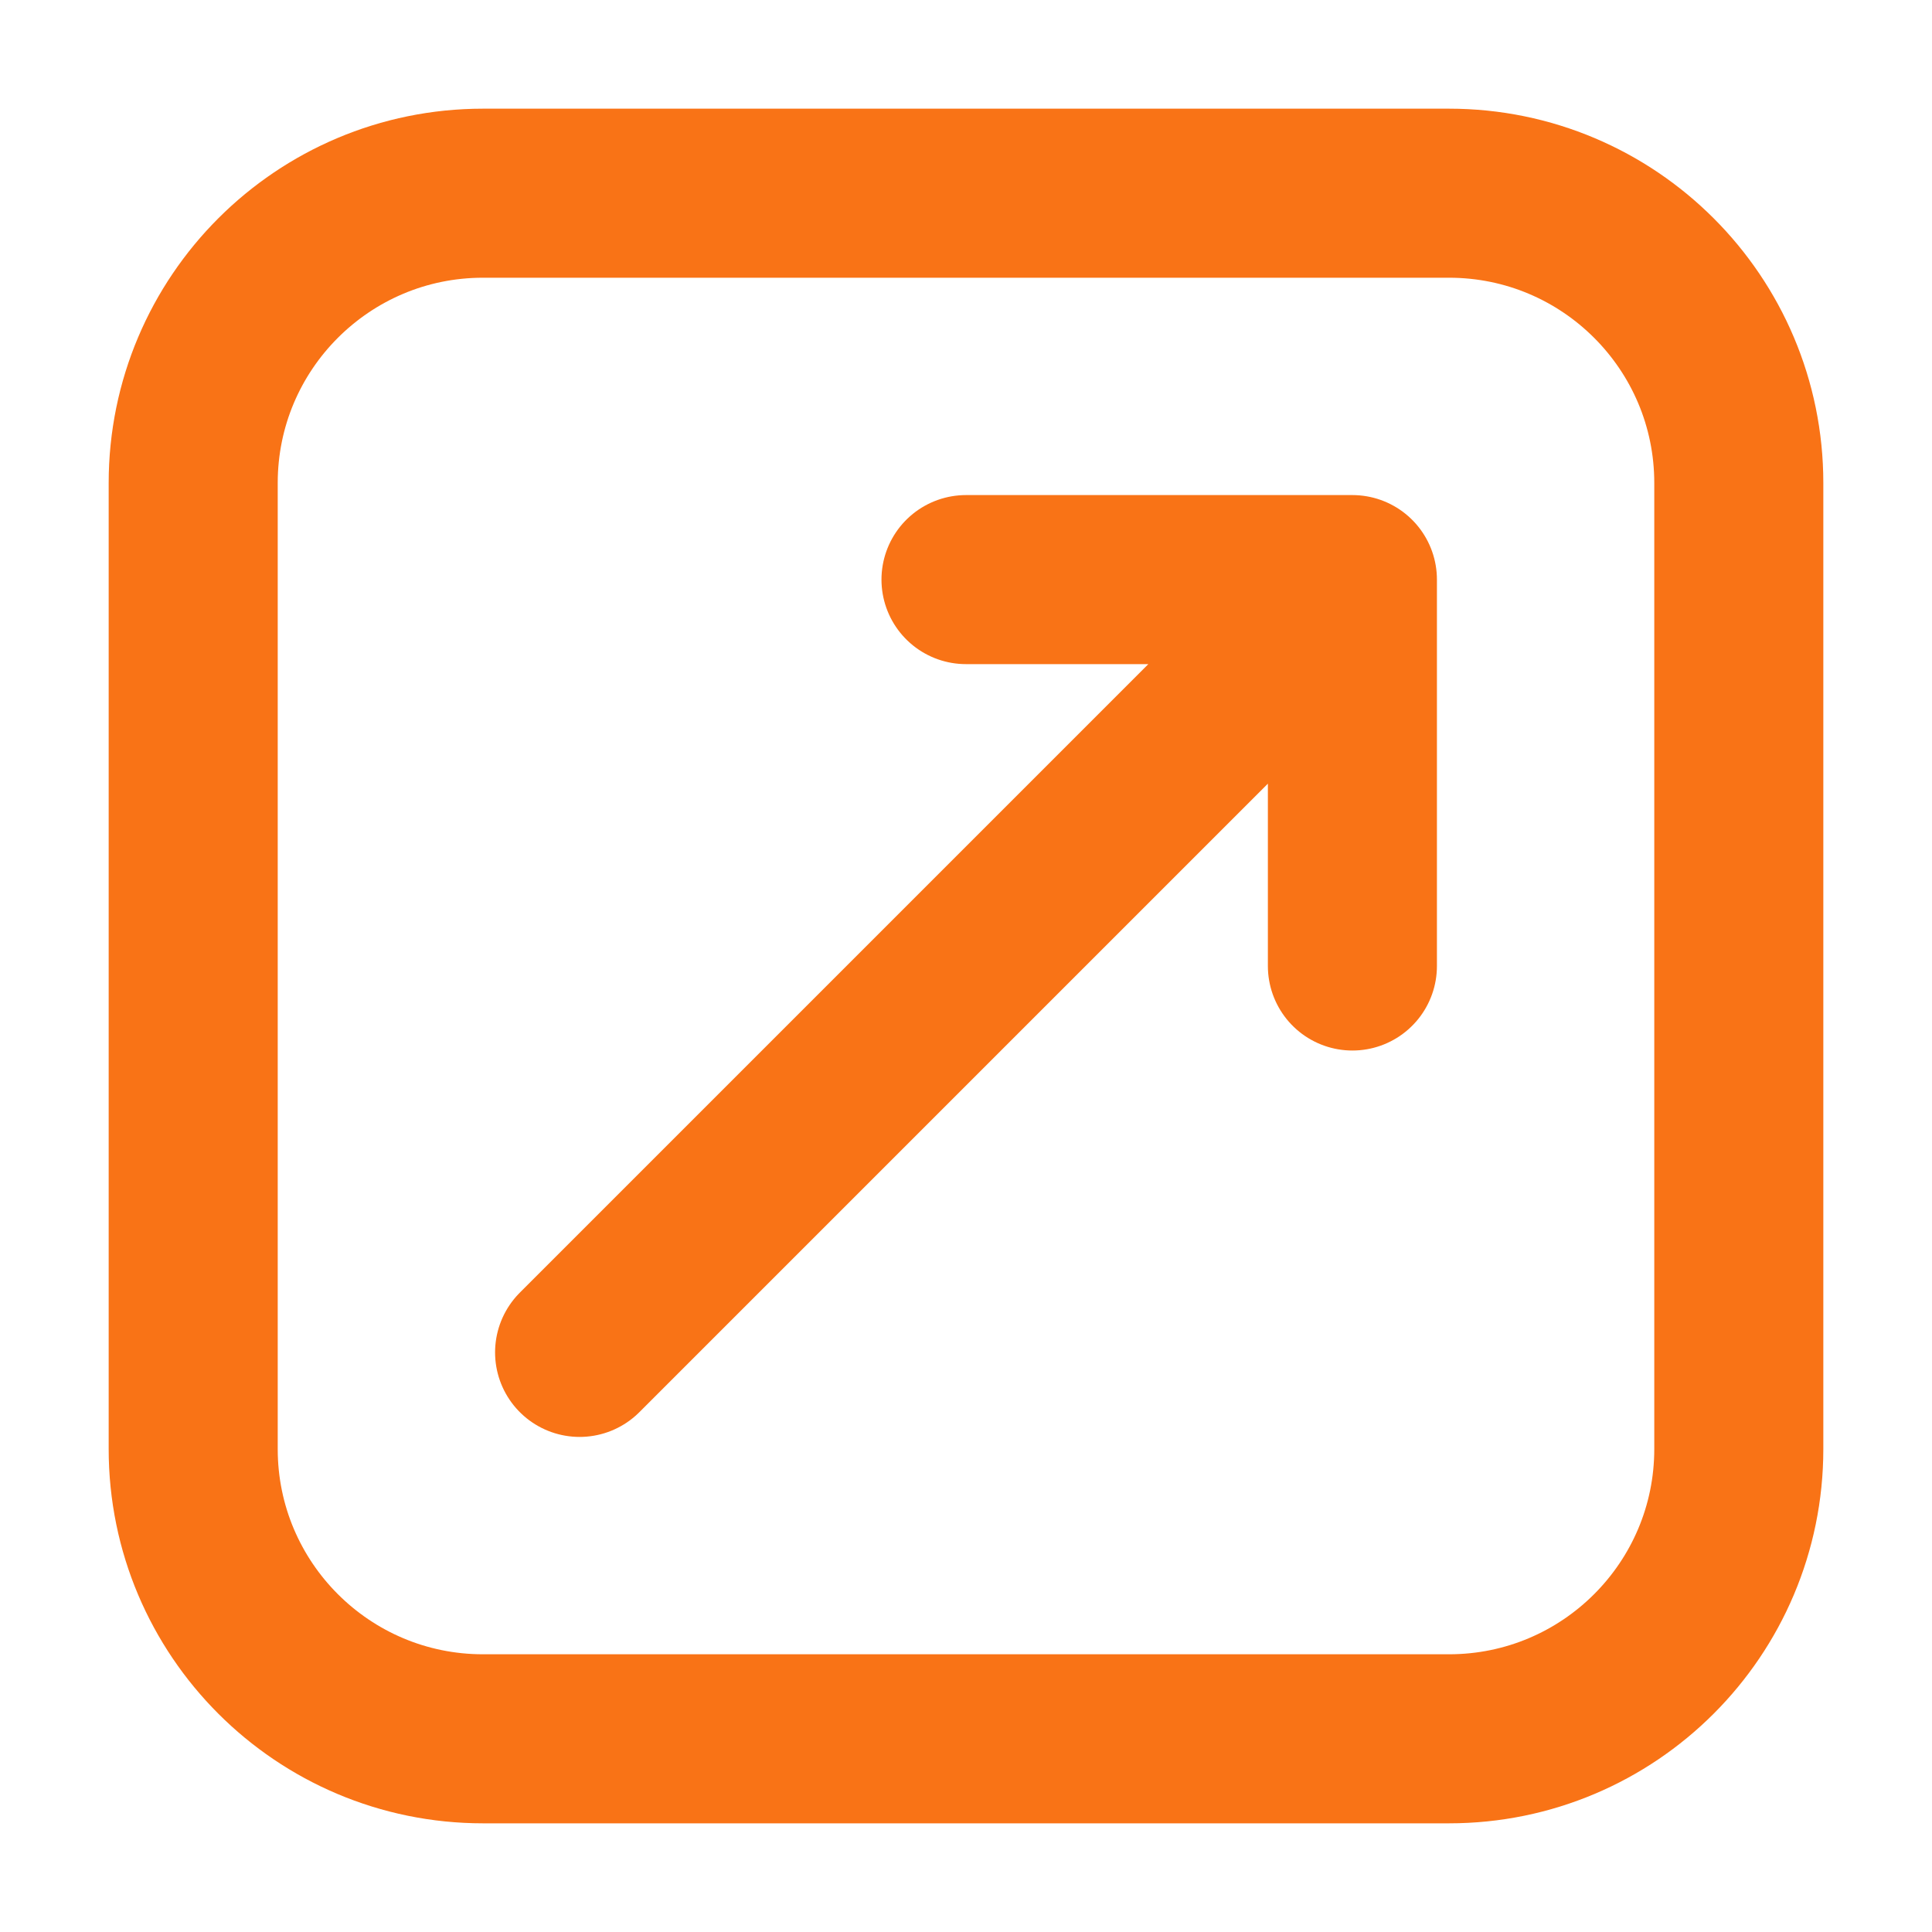
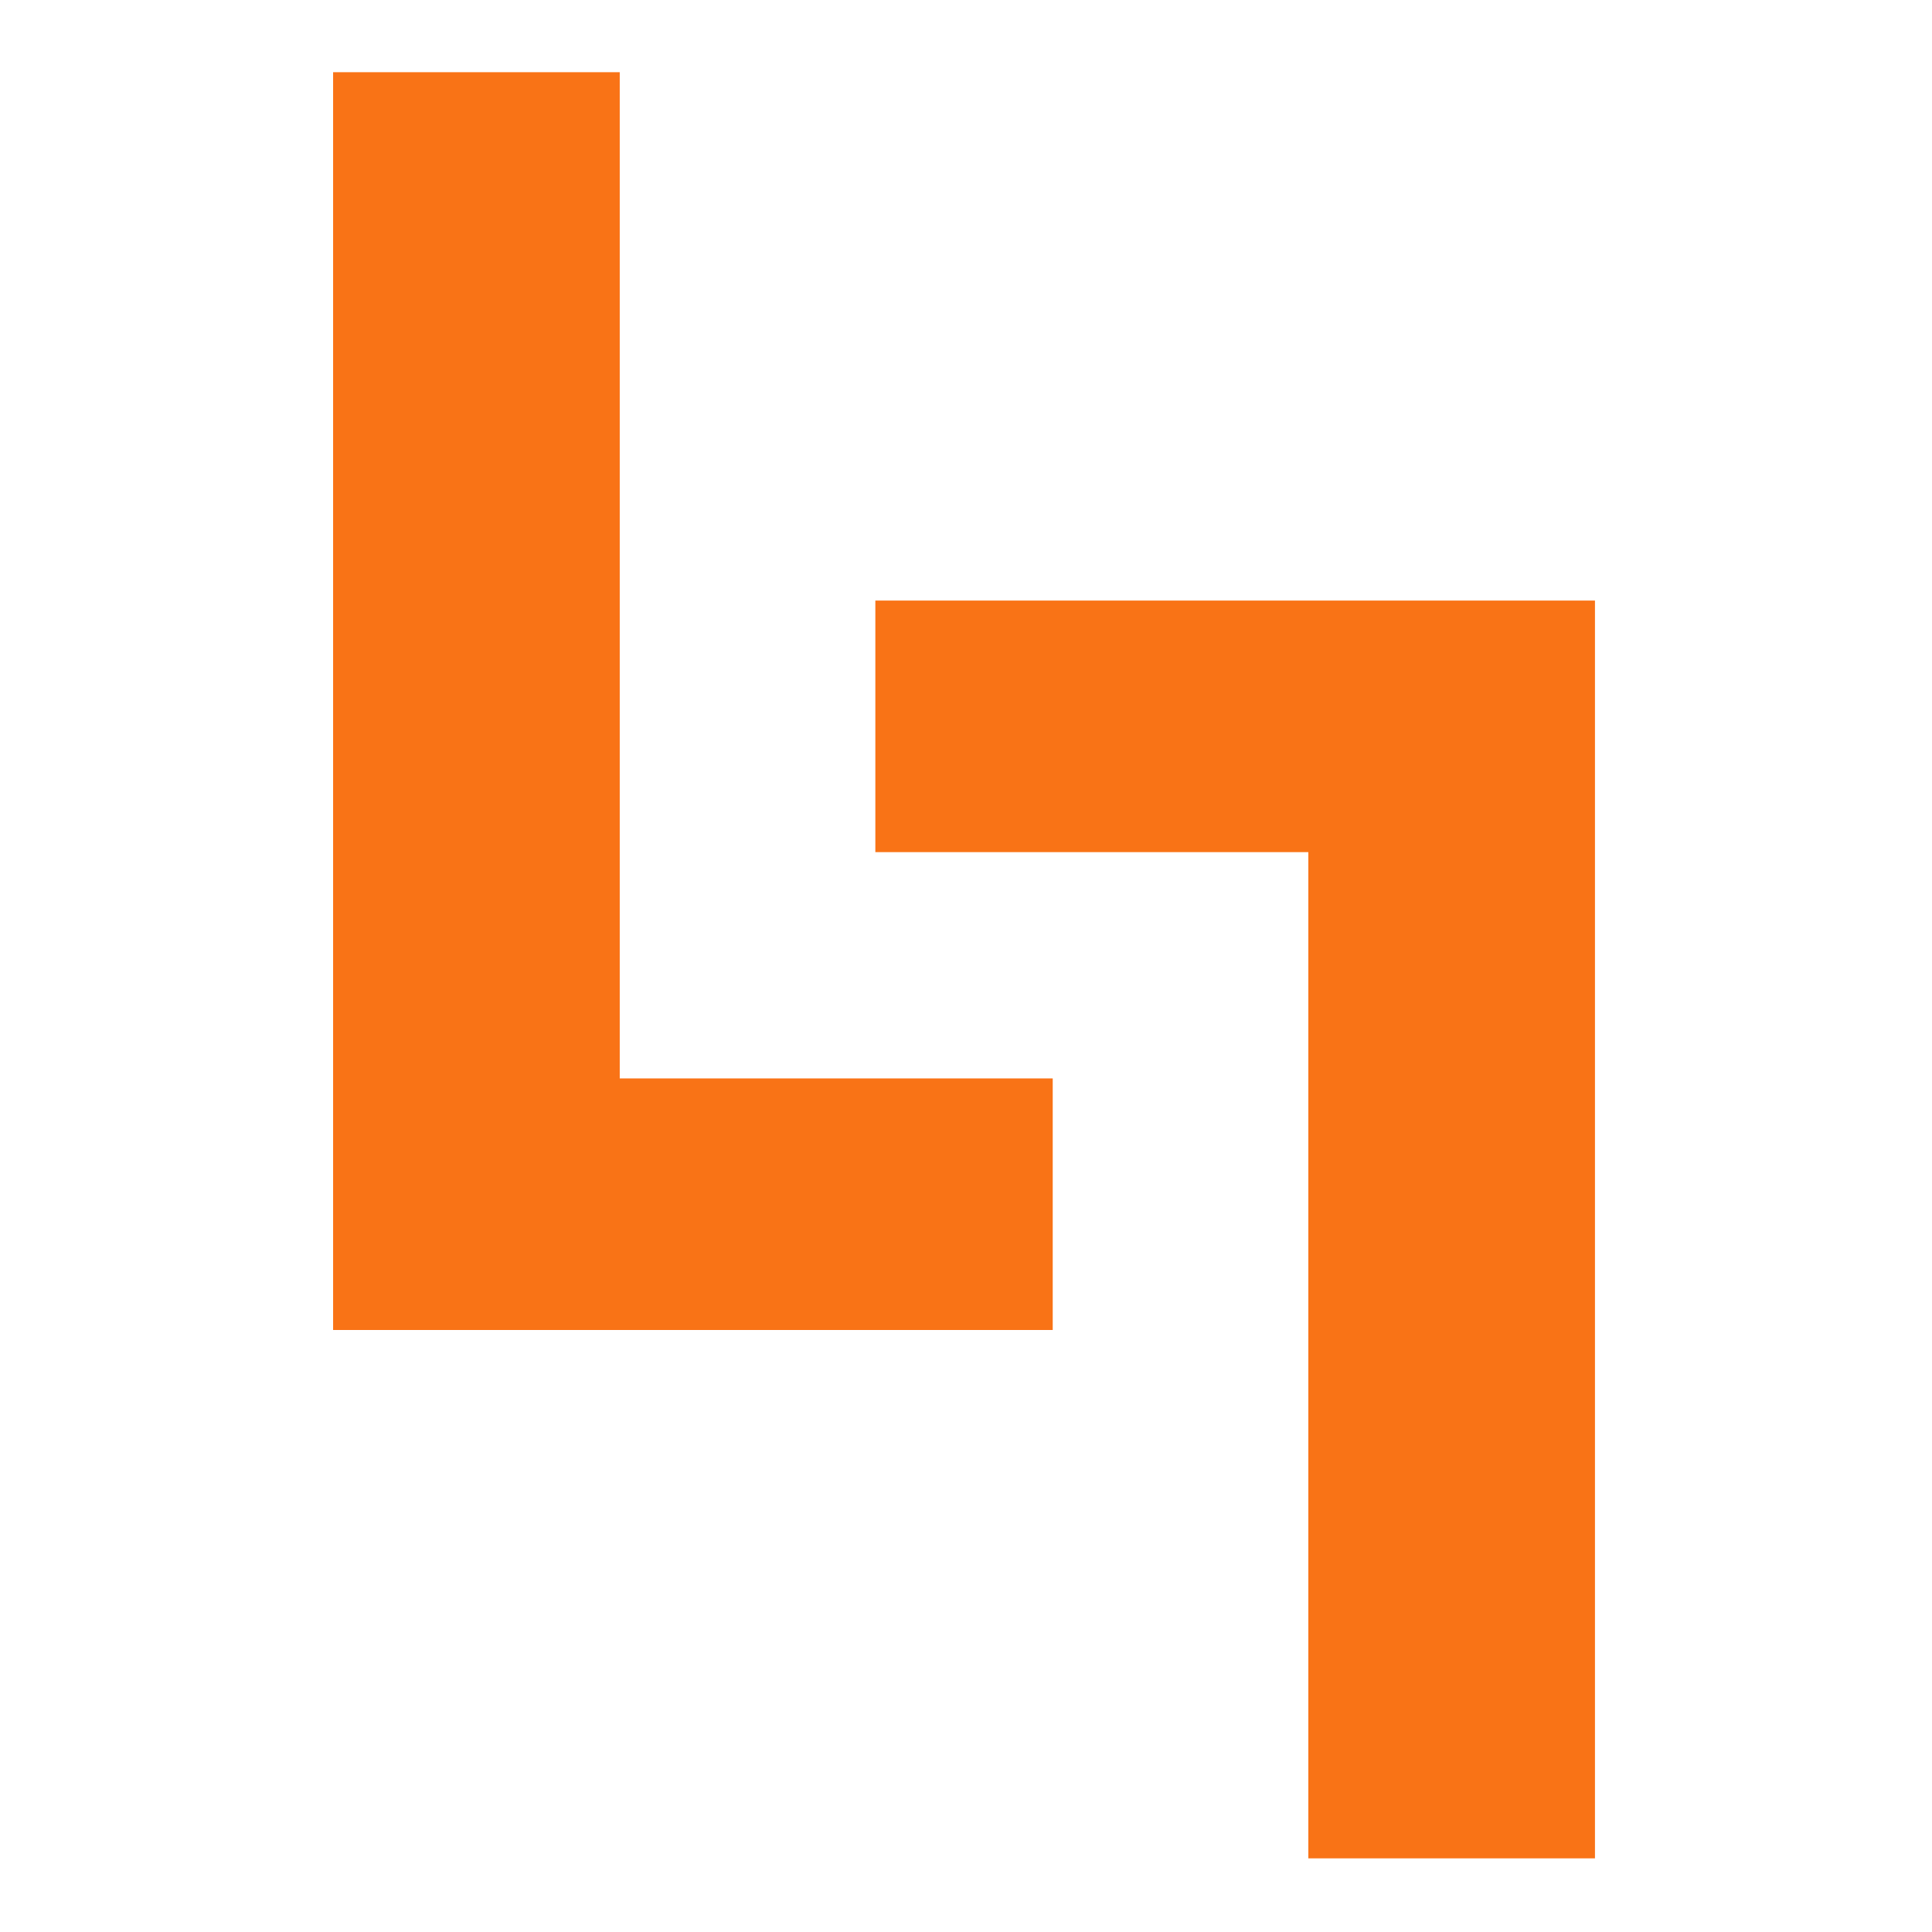
- <svg xmlns="http://www.w3.org/2000/svg" viewBox="0 0 40 40" fill="none" role="img" aria-label="Ledger">
-   <rect x="4" y="4" width="32" height="32" rx="6" stroke="#F97316" stroke-width="3.5" />
-   <path d="M12 28L28 12M28 12H20M28 12V20" stroke="#F97316" stroke-width="3.5" stroke-linecap="round" stroke-linejoin="round" />
+ <svg xmlns="http://www.w3.org/2000/svg" viewBox="438 388 1323 1323" role="img" aria-label="Ledger">
+   <g transform="matrix(1, 0, 0, 1, 600, 358)">
+     <g class="logo-glyph-a" fill="#F97316">
+       <g transform="translate(3.463282, 940.7511)">
+         <path d="M 258.922 -861.312 L 258.922 -172.266 L 555.422 -172.266 L 555.422 0 L 62.641 0 L 62.641 -861.312 Z M 258.922 -861.312 " />
+       </g>
+     </g>
+     <g class="logo-glyph-b" fill="#F97316">
+       <g transform="matrix(1, 0, 0, 1, 401, 75)">
+         <g transform="translate(591.845, 366.2591)">
+           <path d="M -258.922 861.312 L -258.922 172.266 L -555.422 172.266 L -555.422 0 L -62.641 0 L -62.641 861.312 Z M -258.922 861.312 " />
+         </g>
+       </g>
+     </g>
+   </g>
</svg>
